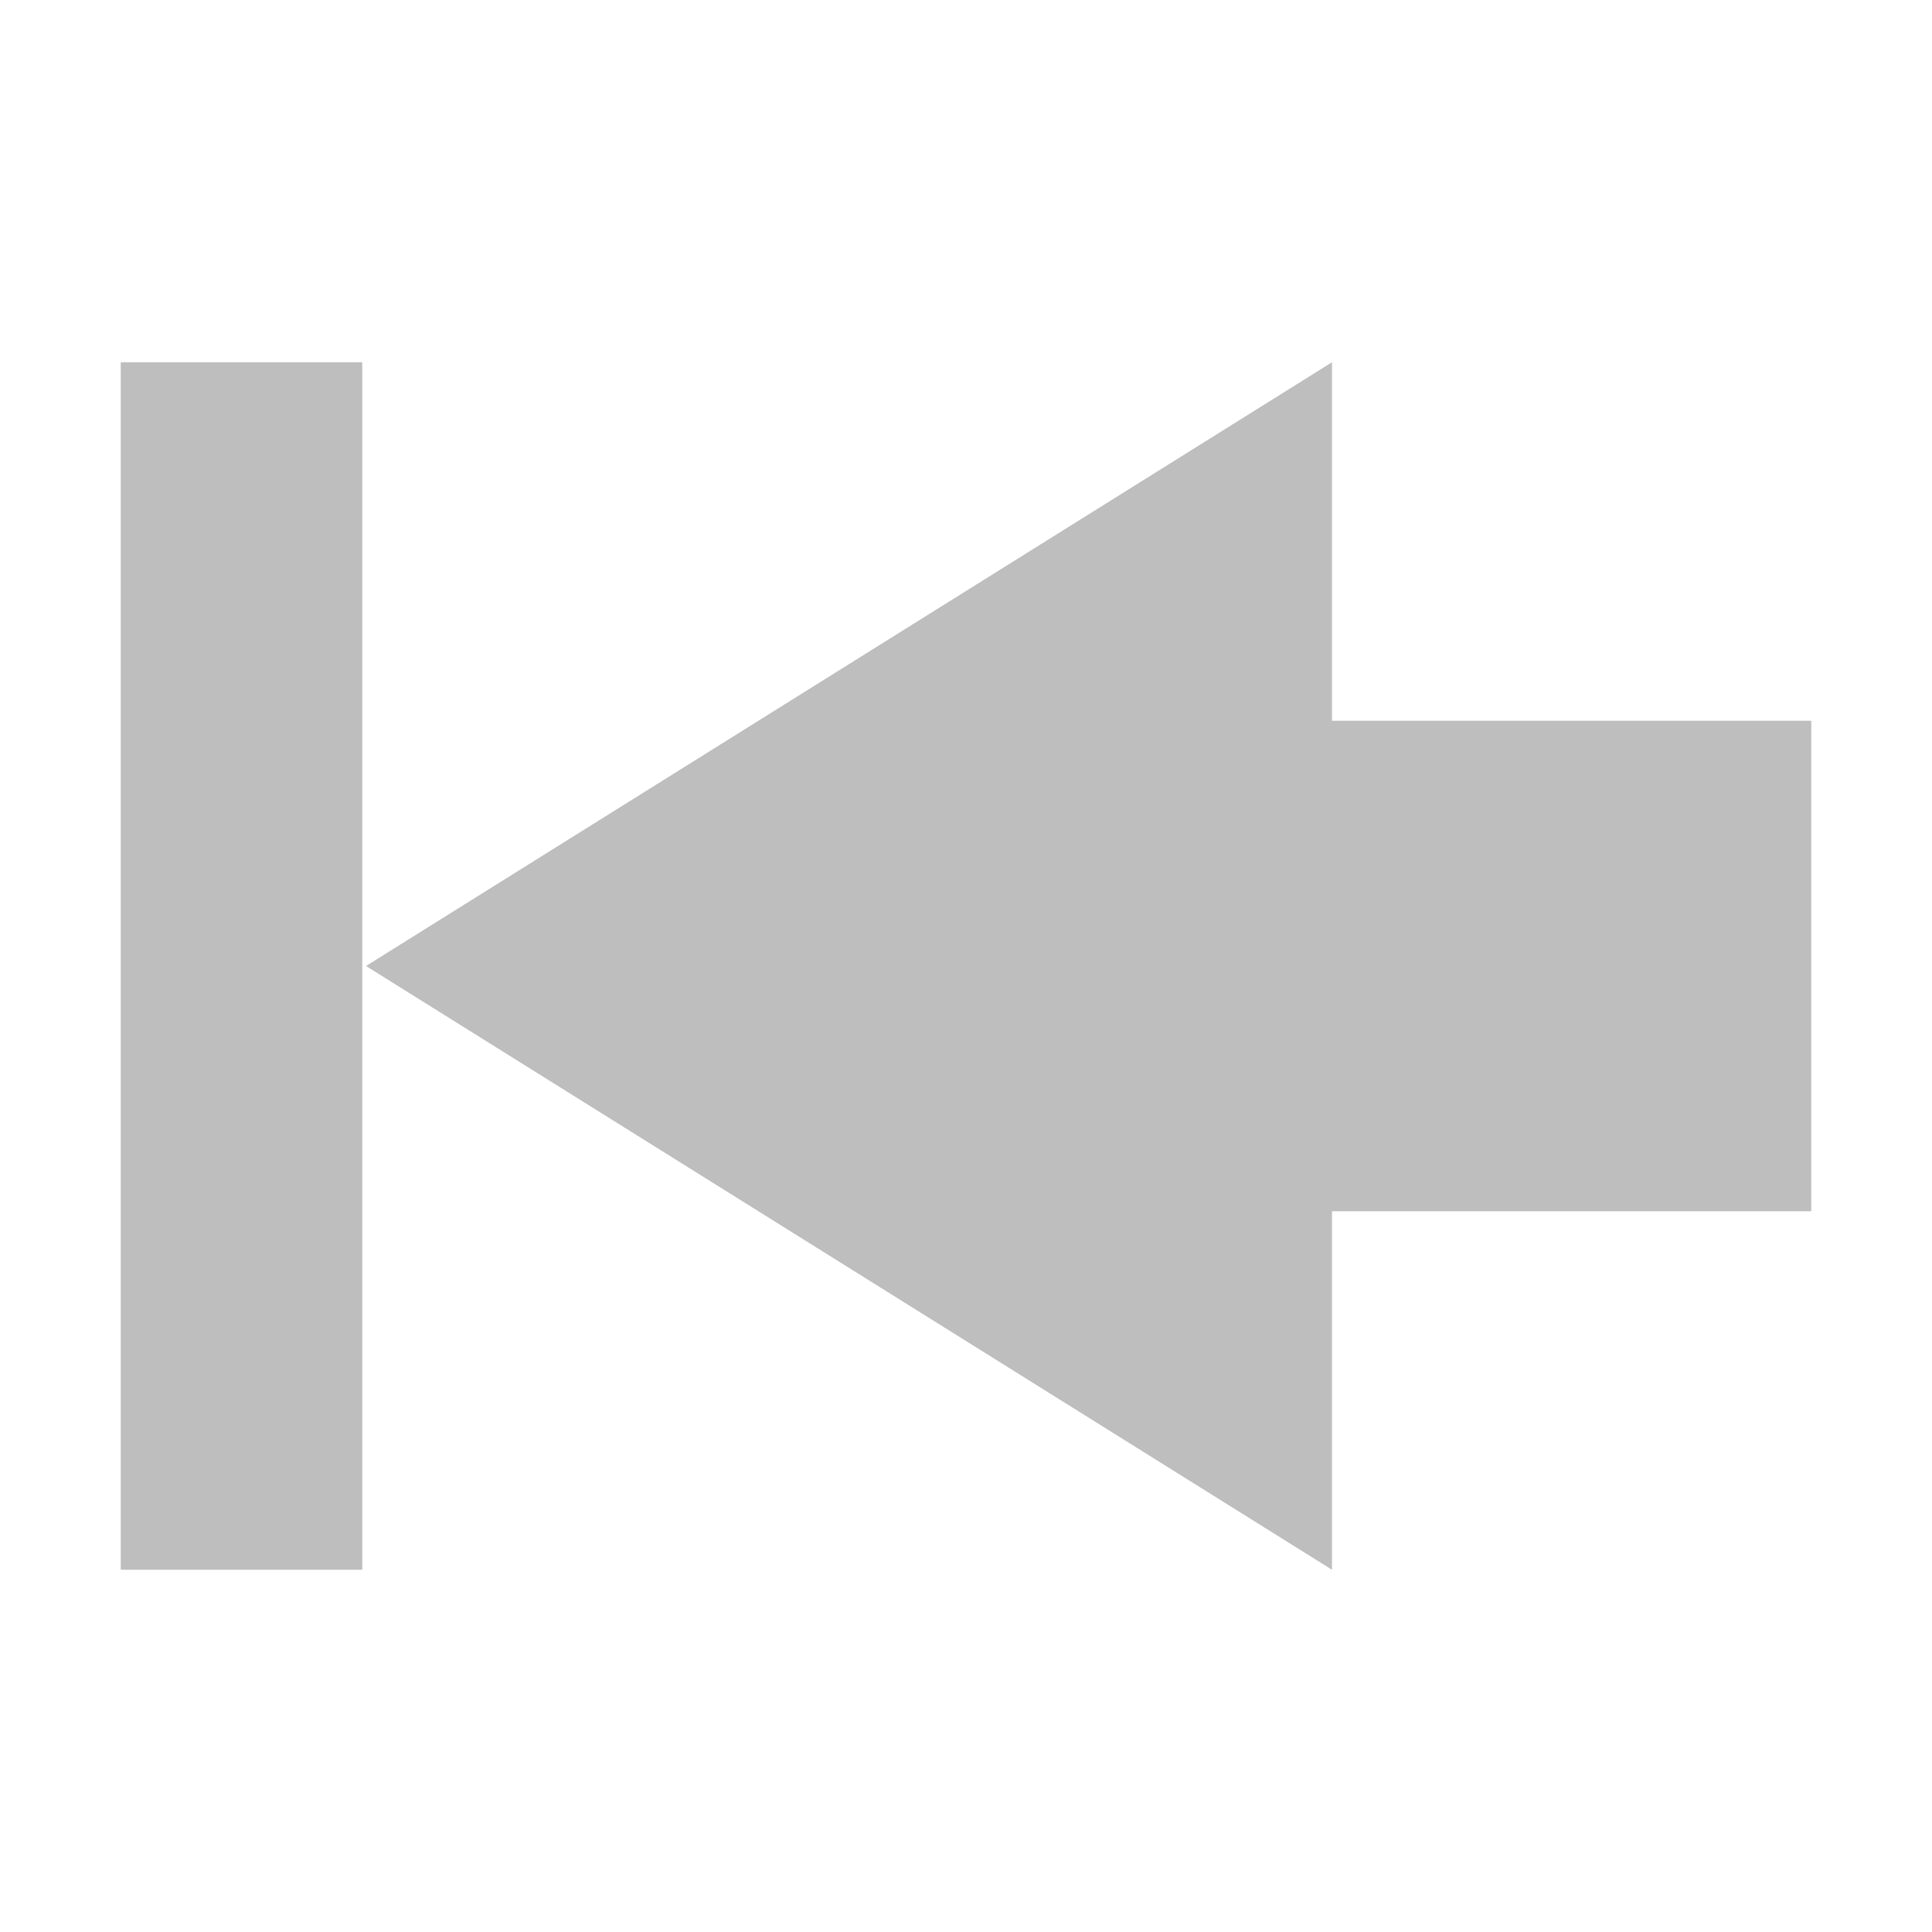
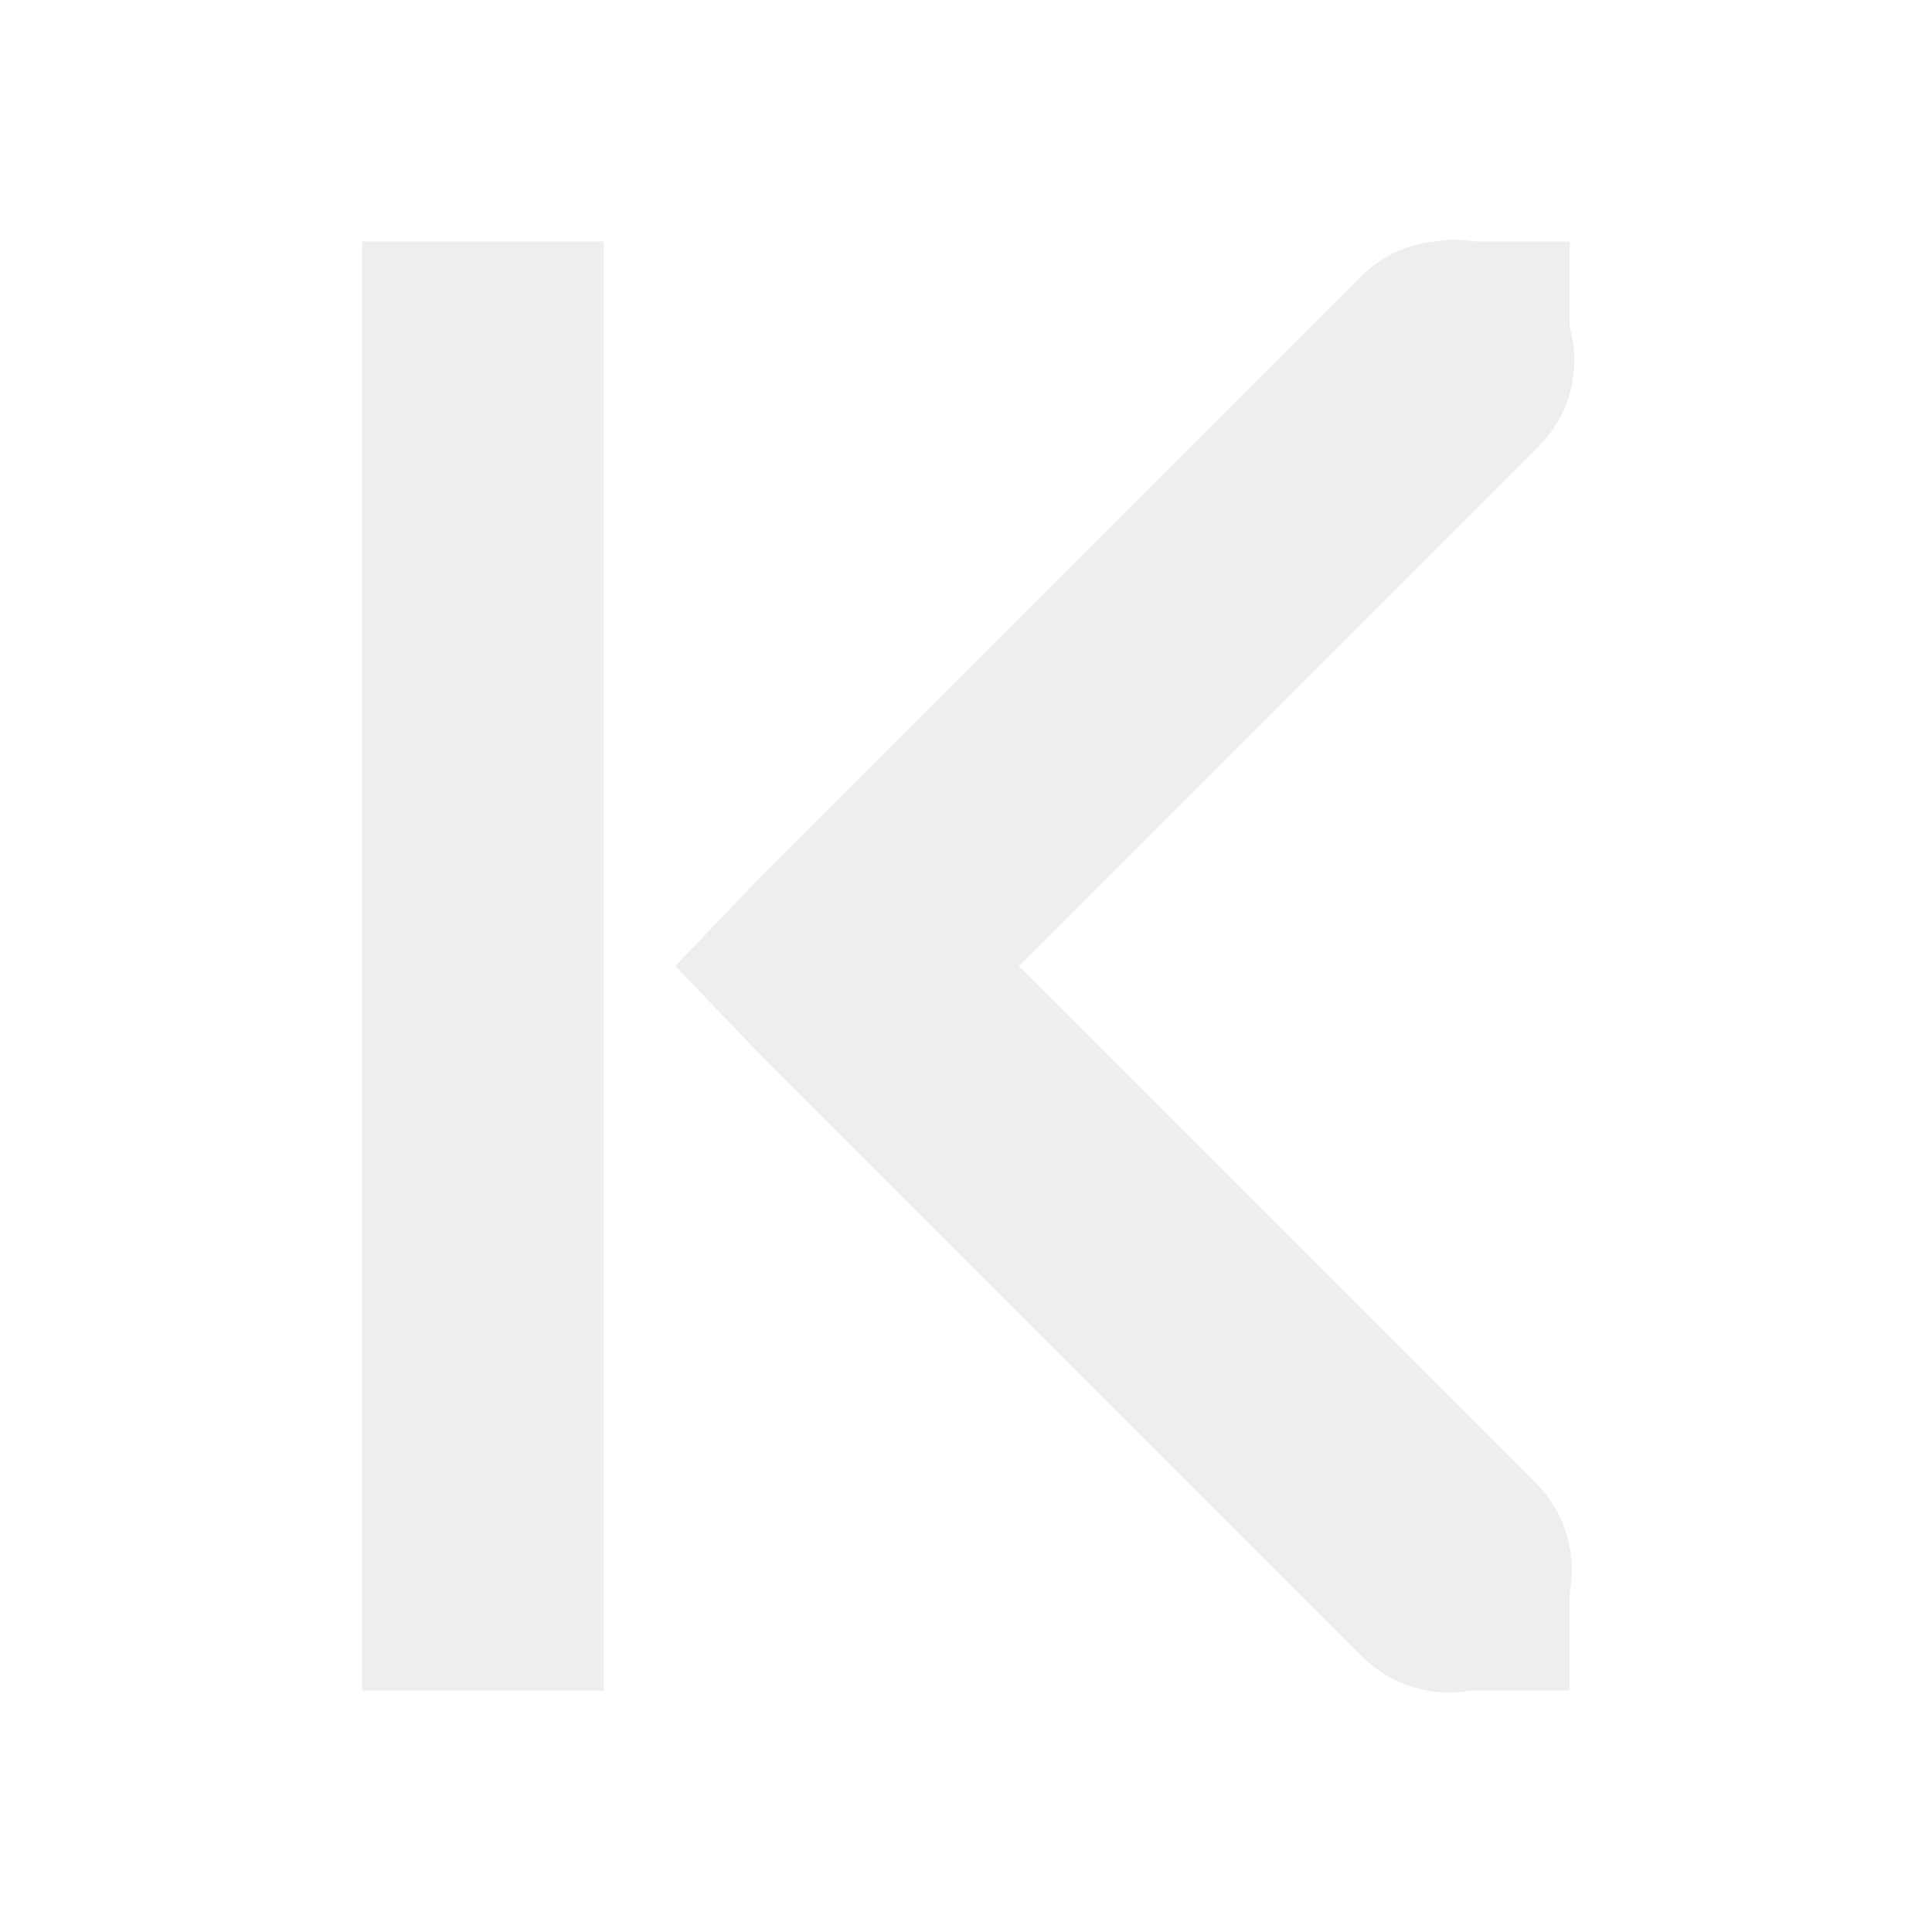
- <svg xmlns="http://www.w3.org/2000/svg" height="16" width="16">
-   <path d="M 1 3 L 1 13 L 3 13 L 3 3 L 1 3 z M 11.031 3 L 3.031 8 L 11.031 13 L 11.031 10.031 L 15 10.031 L 15 5.969 L 11.031 5.969 L 11.031 3 z " display="inline" fill="#bebebe" fill-opacity="1" stroke="none" />
+ <svg xmlns="http://www.w3.org/2000/svg" height="16" id="svg7384" version="1.1" width="16">
+   <defs id="defs7386" />
+   <g id="layer9" style="display:inline" transform="translate(-81.0002,-747)" />
+   <g id="layer10" transform="translate(-81.0002,-747)" />
+   <g id="layer11" transform="translate(-81.0002,-747)" />
+   <g id="layer13" transform="translate(-81.0002,-747)" />
+   <g id="layer14" transform="translate(-81.0002,-747)" />
+   <g id="layer15" style="display:inline" transform="translate(-81.0002,-747)" />
+   <g id="g71291" style="display:inline" transform="translate(-81.0002,-747)" />
+   <g id="g4953" style="display:inline" transform="translate(-81.0002,-747)" />
+   <g id="layer12" style="display:inline" transform="translate(-81.0002,-747)">
+     <path d="m 92.875,749 a 1,1 0 0 0 -0.594,0.281 l -5,5 -0.688,0.719 0.688,0.719 5,5 a 1.016,1.016 0 1 0 1.438,-1.438 L 89.438,755 93.719,750.719 A 1,1 0 0 0 92.875,749 z" id="path6010" style="font-size:medium;font-style:normal;font-variant:normal;font-weight:normal;font-stretch:normal;text-indent:0;text-align:start;text-decoration:none;line-height:normal;letter-spacing:normal;word-spacing:normal;text-transform:none;direction:ltr;block-progression:tb;writing-mode:lr-tb;text-anchor:start;baseline-shift:baseline;color:#000000;fill:#eeeeee;fill-opacity:1;stroke:none;stroke-width:2;marker:none;visibility:visible;display:inline;overflow:visible;enable-background:accumulate;font-family:Sans;-inkscape-font-specification:Sans" />
+     <rect height="12" id="rect4317-41" rx="0" ry="0" style="color:#eeeeee;fill:#eeeeee;fill-opacity:1;fill-rule:nonzero;stroke:none;stroke-width:2;marker:none;visibility:visible;display:inline;overflow:visible;enable-background:accumulate" transform="scale(-1,1)" width="2" x="-86" y="749" />
+     <rect height="1" id="rect6014" rx="0" ry="1" style="fill:#eeeeee;fill-opacity:1;stroke:none" width="1" x="93" y="749" />
+     <rect height="1" id="rect6027" rx="0" ry="1" style="fill:#eeeeee;fill-opacity:1;stroke:none" width="1" x="93" y="760" />
+   </g>
</svg>
